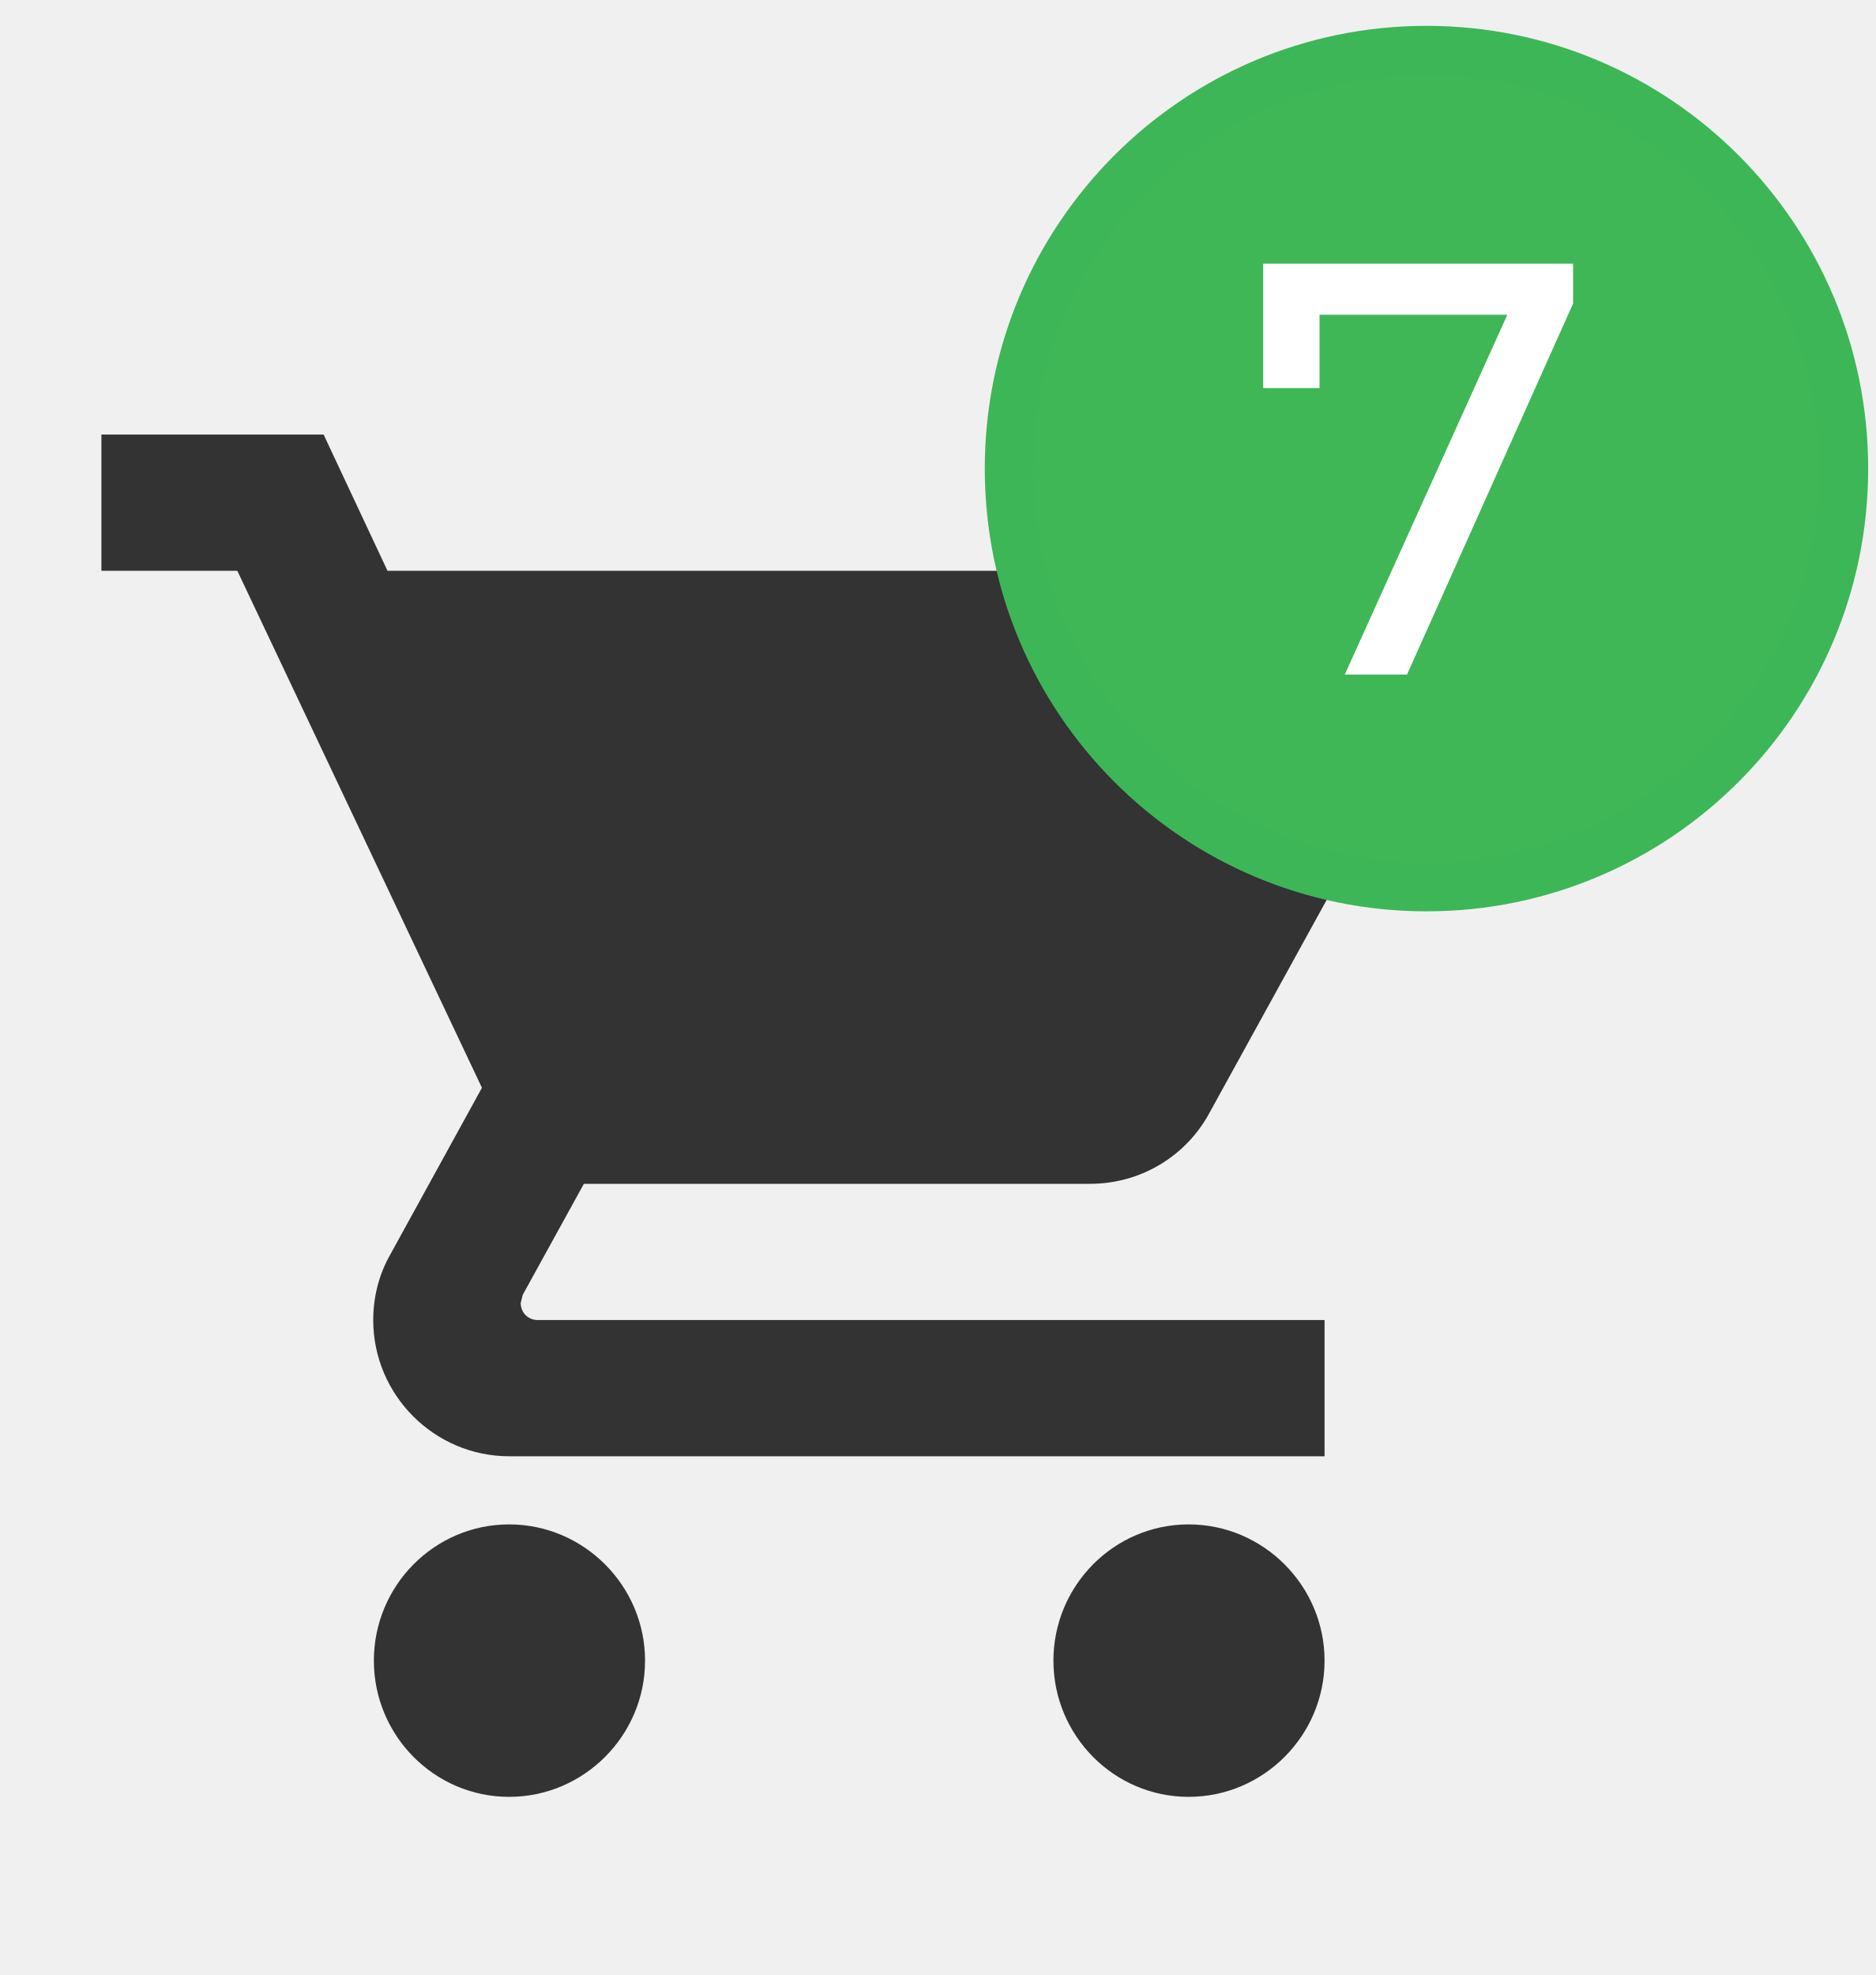
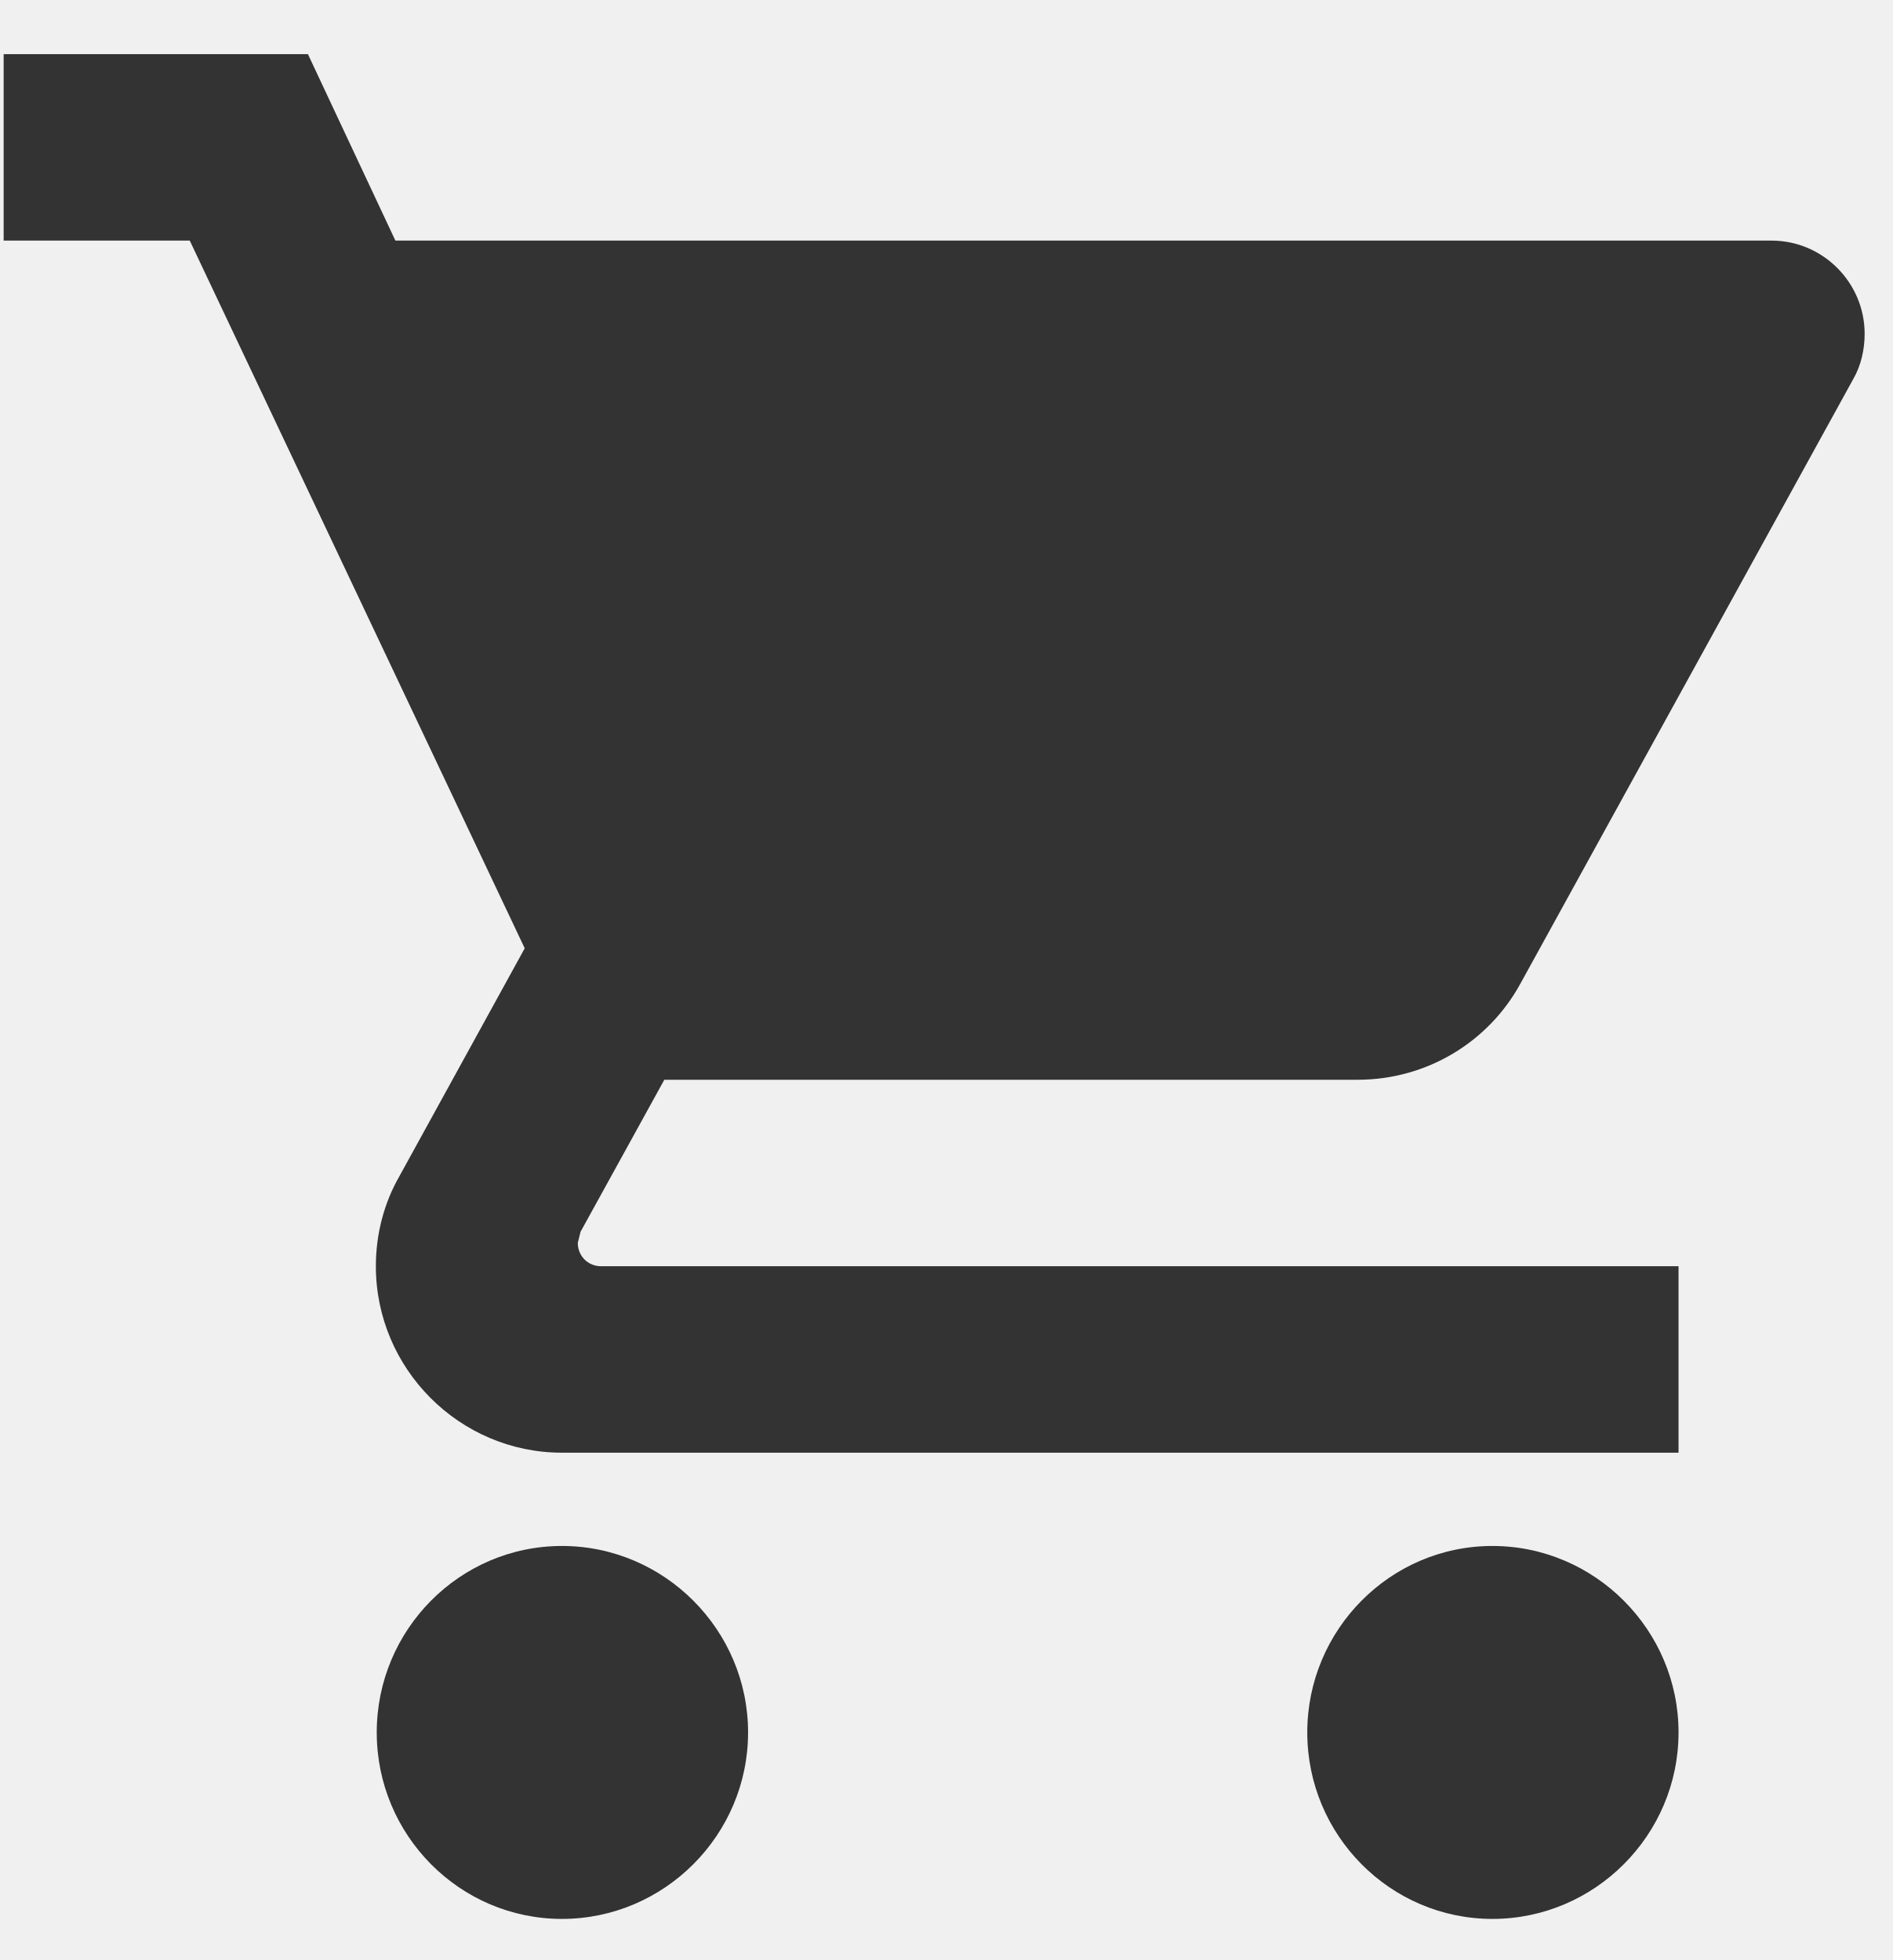
- <svg xmlns="http://www.w3.org/2000/svg" width="38" height="40" viewBox="0 0 38 40" fill="none">
-   <path d="M10.313 30.874C8.798 30.874 7.573 32.116 7.573 33.633C7.573 35.151 8.798 36.392 10.313 36.392C11.827 36.392 13.066 35.151 13.066 33.633C13.066 32.116 11.827 30.874 10.313 30.874ZM2.054 8.801V11.56H4.807L9.762 22.031L7.904 25.411C7.684 25.797 7.56 26.252 7.56 26.735C7.56 28.253 8.798 29.494 10.313 29.494H26.83V26.735H10.891C10.698 26.735 10.547 26.584 10.547 26.39L10.588 26.225L11.827 23.976H22.081C23.114 23.976 24.022 23.41 24.49 22.555L29.418 13.602C29.528 13.409 29.583 13.174 29.583 12.94C29.583 12.181 28.964 11.56 28.207 11.56H7.849L6.555 8.801H2.054ZM24.077 30.874C22.563 30.874 21.338 32.116 21.338 33.633C21.338 35.151 22.563 36.392 24.077 36.392C25.591 36.392 26.83 35.151 26.83 33.633C26.83 32.116 25.591 30.874 24.077 30.874Z" fill="#333333" />
-   <path d="M37.346 9.491C37.346 14.171 33.561 17.962 28.894 17.962C24.228 17.962 20.443 14.171 20.443 9.491C20.443 4.811 24.228 1.019 28.894 1.019C33.561 1.019 37.346 4.811 37.346 9.491Z" fill="#40B756" stroke="#3DB657" stroke-width="0.991" />
-   <path d="M31.864 5.34V6.148L28.5 13.662H27.24L30.533 6.374H26.728V7.86H25.587V5.34H31.864Z" fill="white" />
+ <svg xmlns="http://www.w3.org/2000/svg" width="28" height="29" viewBox="0 0 28 29" fill="none">
+   <path d="M8.313 22.874C6.798 22.874 5.573 24.116 5.573 25.633C5.573 27.151 6.798 28.392 8.313 28.392C9.827 28.392 11.066 27.151 11.066 25.633C11.066 24.116 9.827 22.874 8.313 22.874ZM0.054 0.801V3.56H2.807L7.762 14.031L5.904 17.411C5.684 17.797 5.56 18.252 5.56 18.735C5.56 20.253 6.798 21.494 8.313 21.494H24.83V18.735H8.891C8.698 18.735 8.547 18.584 8.547 18.39L8.588 18.225L9.827 15.976H20.081C21.114 15.976 22.022 15.411 22.49 14.555L27.418 5.602C27.528 5.409 27.583 5.174 27.583 4.94C27.583 4.181 26.964 3.56 26.207 3.56H5.849L4.555 0.801H0.054ZM22.077 22.874C20.563 22.874 19.338 24.116 19.338 25.633C19.338 27.151 20.563 28.392 22.077 28.392C23.591 28.392 24.83 27.151 24.83 25.633C24.83 24.116 23.591 22.874 22.077 22.874Z" fill="#333333" />
</svg>
